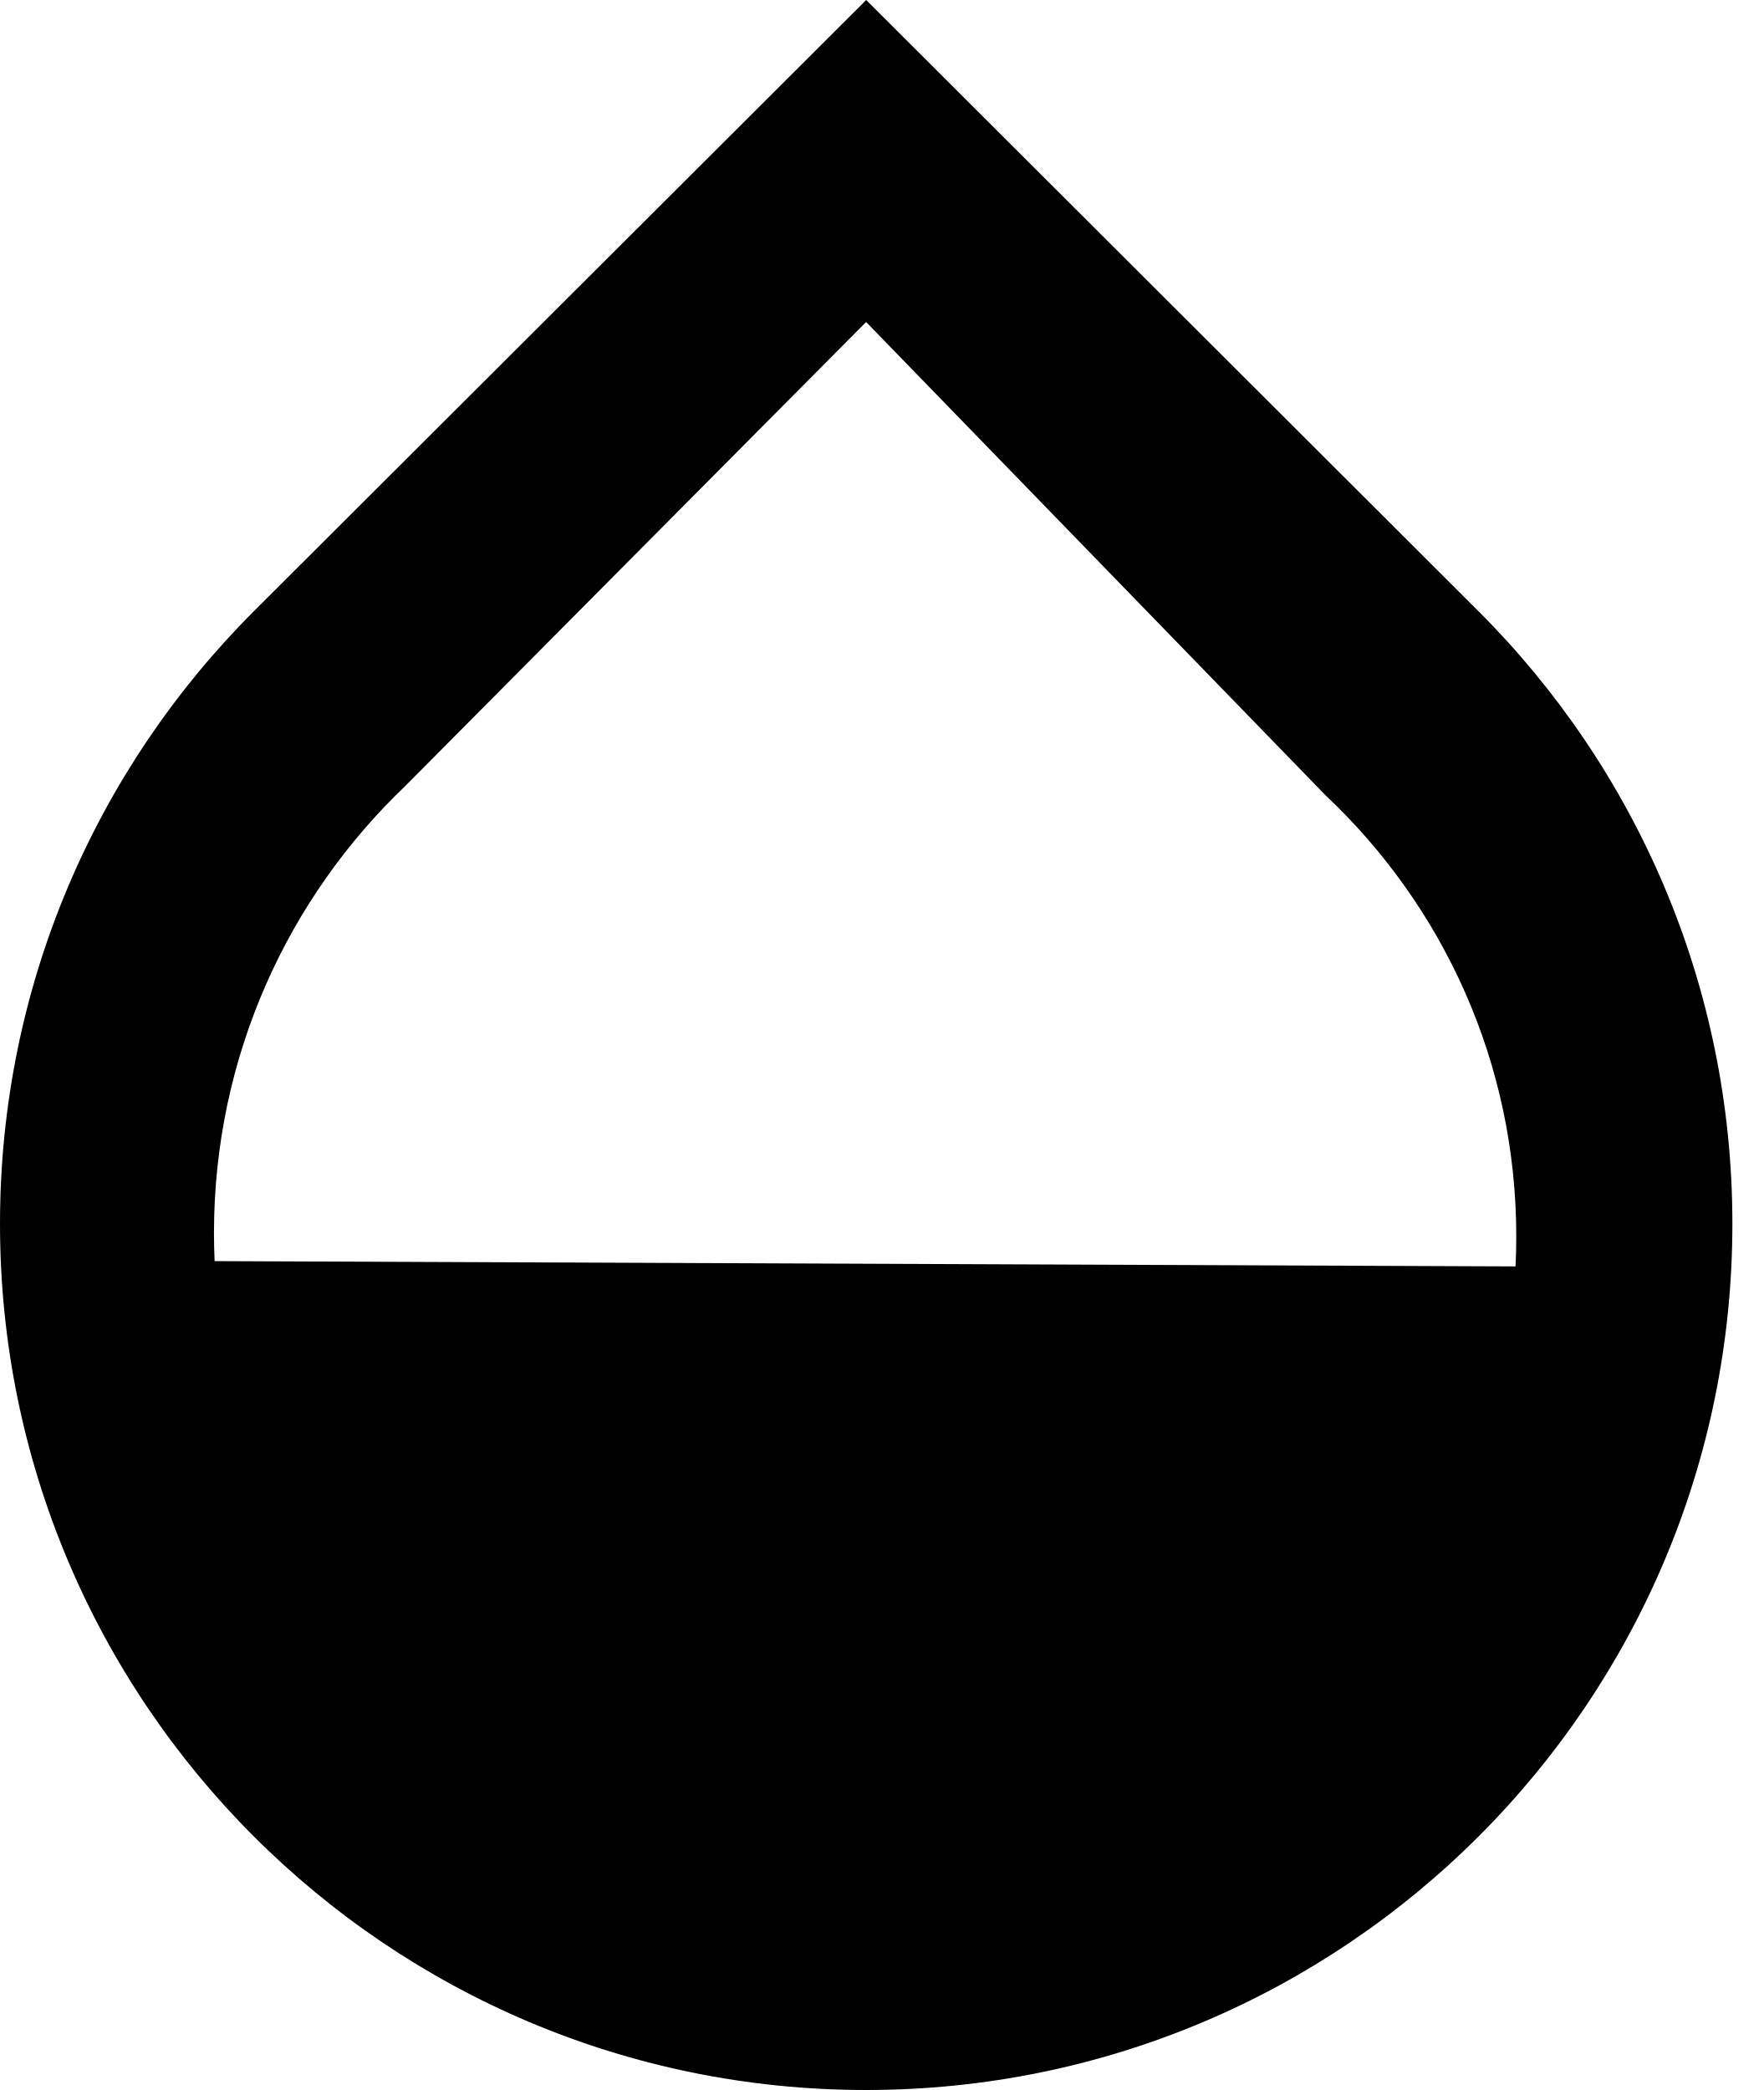
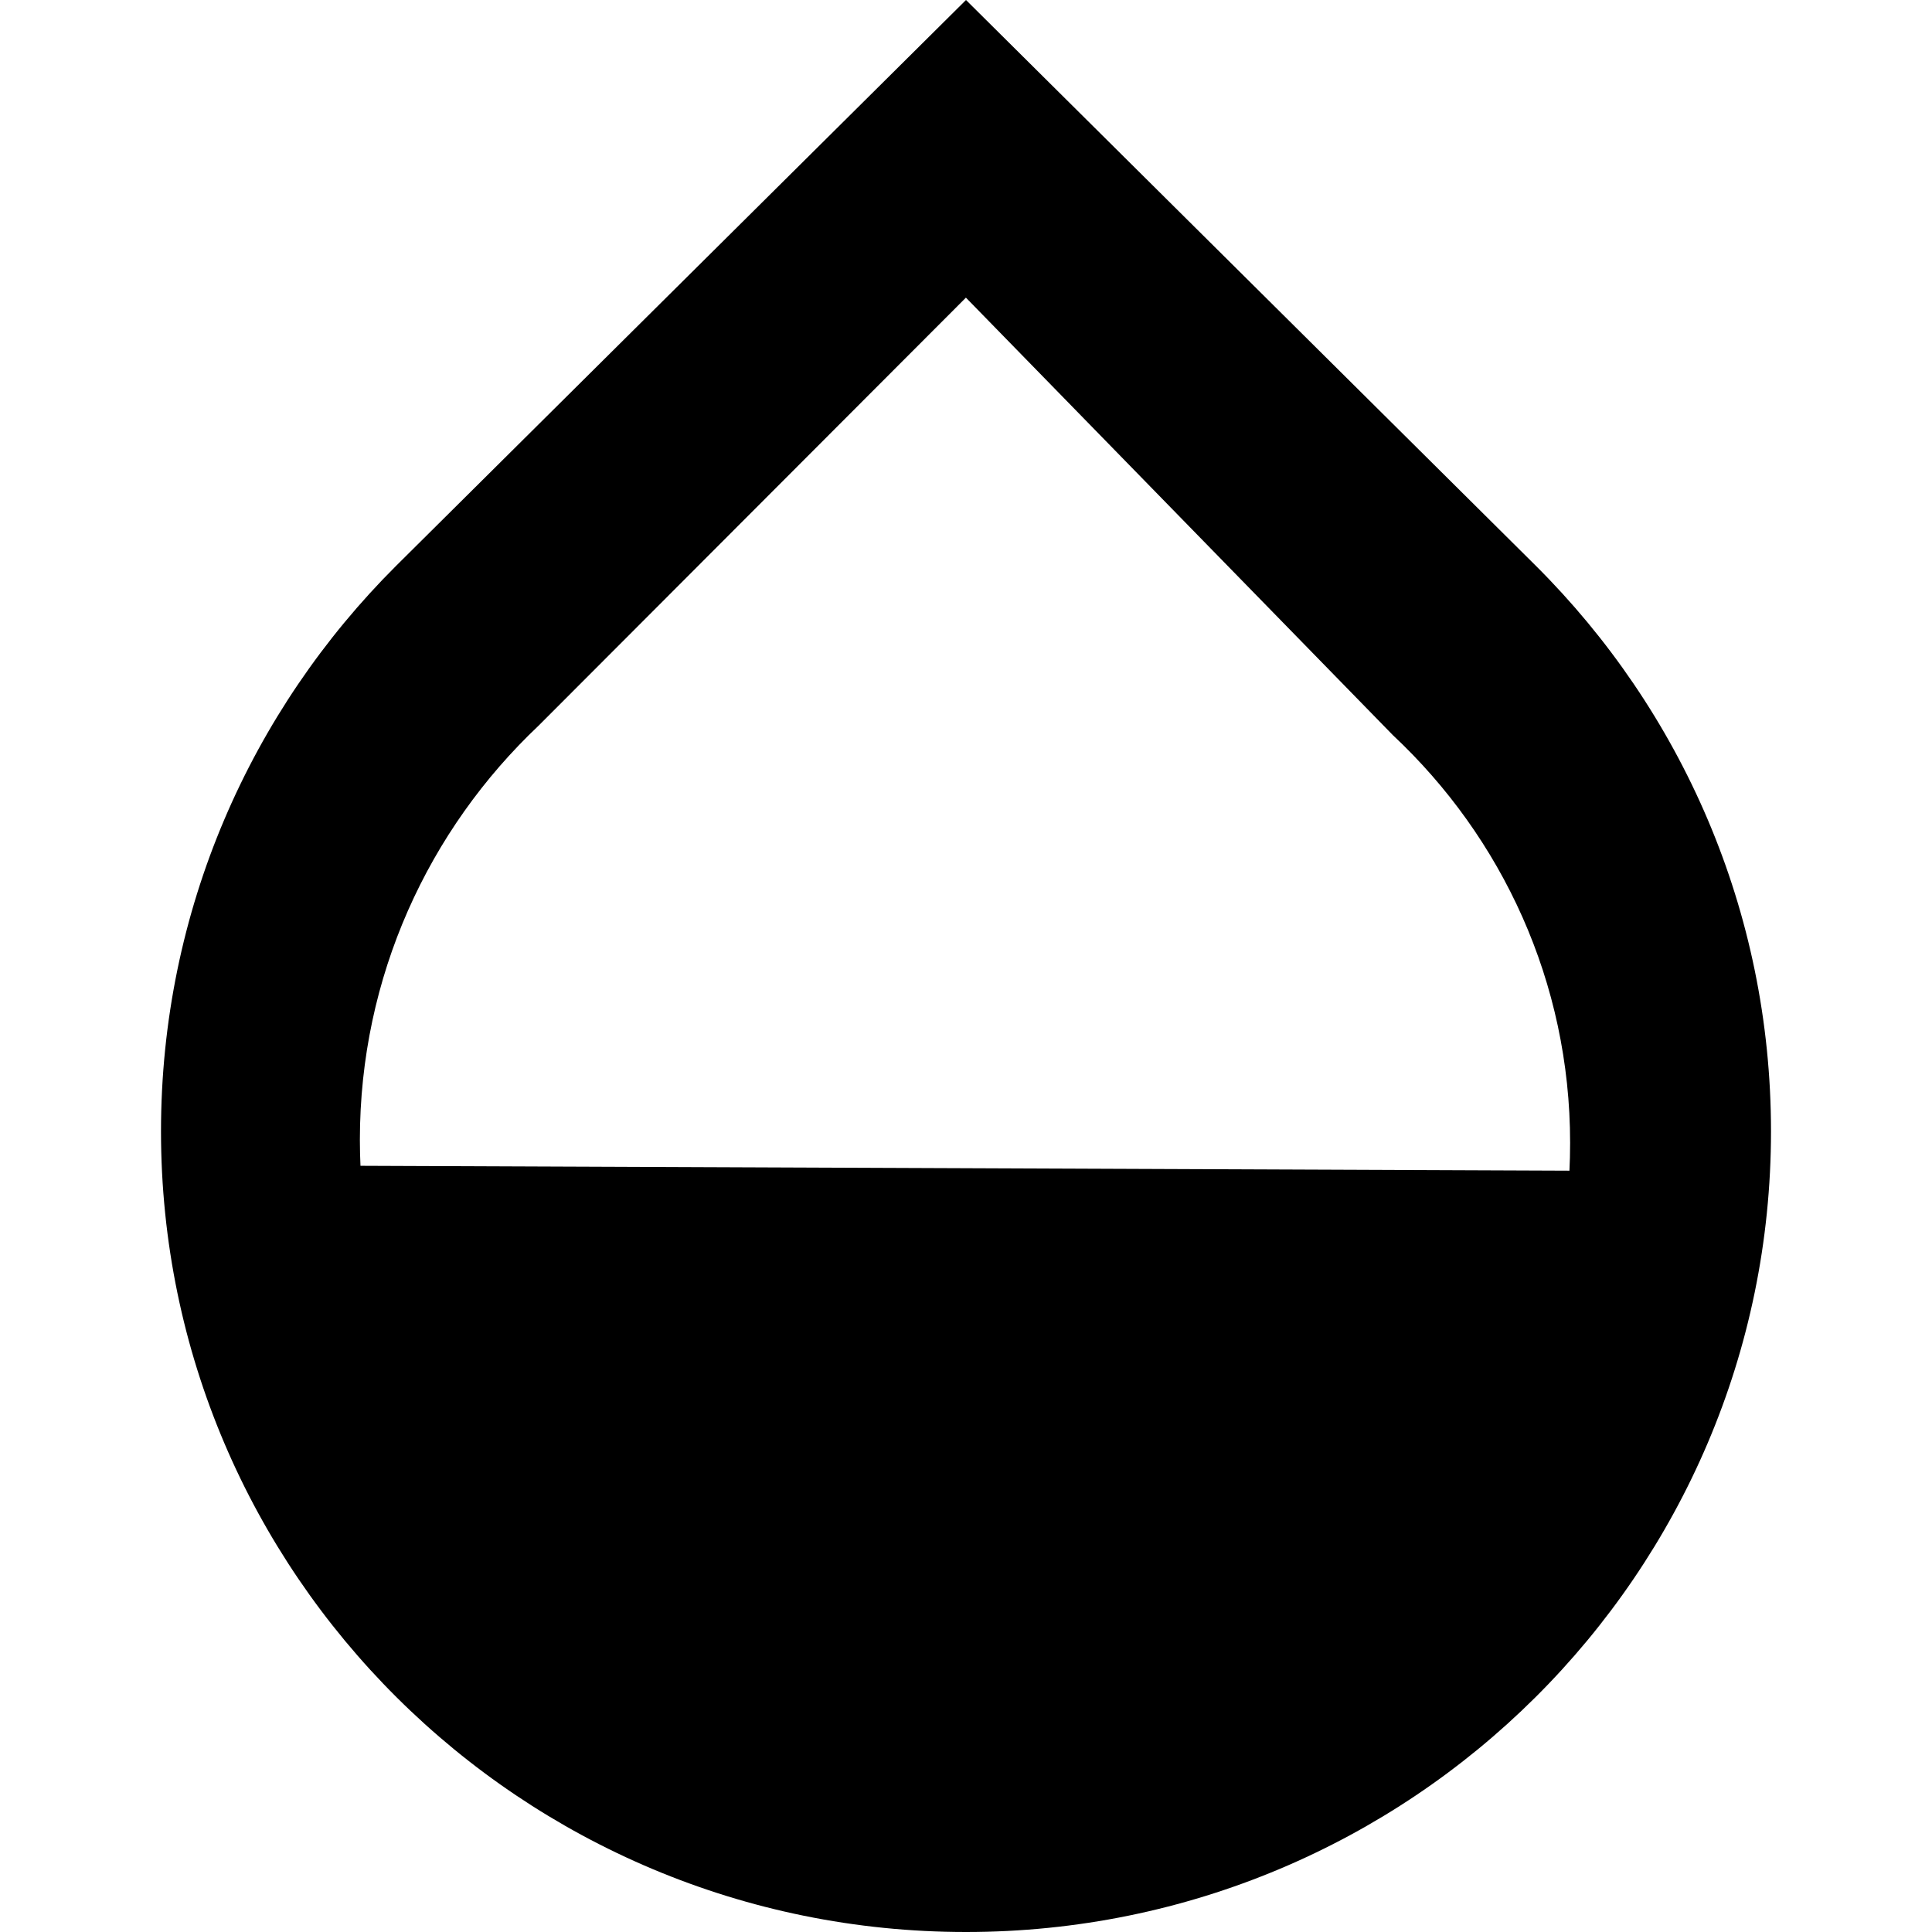
- <svg xmlns="http://www.w3.org/2000/svg" width="27" height="32" viewBox="0 0 27 32" fill="none">
-   <path d="M22.645 9.367L13.262 0L3.878 9.367C1.483 11.765 0 15.079 0 18.738C0 26.062 5.937 32 13.262 32C20.587 32 26.524 26.063 26.524 18.738C26.524 15.079 25.042 11.765 22.645 9.367ZM3.286 19.309C3.28 19.181 3.276 19.031 3.276 18.88C3.276 16.178 4.408 13.741 6.223 12.017L6.227 12.012L13.261 4.93L20.295 12.177C22.094 13.871 23.215 16.269 23.215 18.929C23.215 19.091 23.211 19.252 23.203 19.412L23.204 19.39L3.286 19.309Z" fill="black" />
+ <svg xmlns="http://www.w3.org/2000/svg" width="48" height="48" viewBox="0 0 48 48" fill="none">
+   <path d="M38.151 14.05L24 0L9.849 14.05C6.236 17.648 4 22.618 4 28.107C4 39.093 12.954 48 24 48C35.046 48 44 39.094 44 28.107C44 22.618 41.766 17.648 38.151 14.05ZM8.956 28.964C8.947 28.772 8.941 28.547 8.941 28.32C8.941 24.267 10.647 20.612 13.385 18.025L13.391 18.019L23.998 7.395L34.606 18.265C37.32 20.807 39.009 24.404 39.009 28.394C39.009 28.637 39.003 28.878 38.991 29.118L38.993 29.085L8.956 28.964Z" fill="black" />
</svg>
